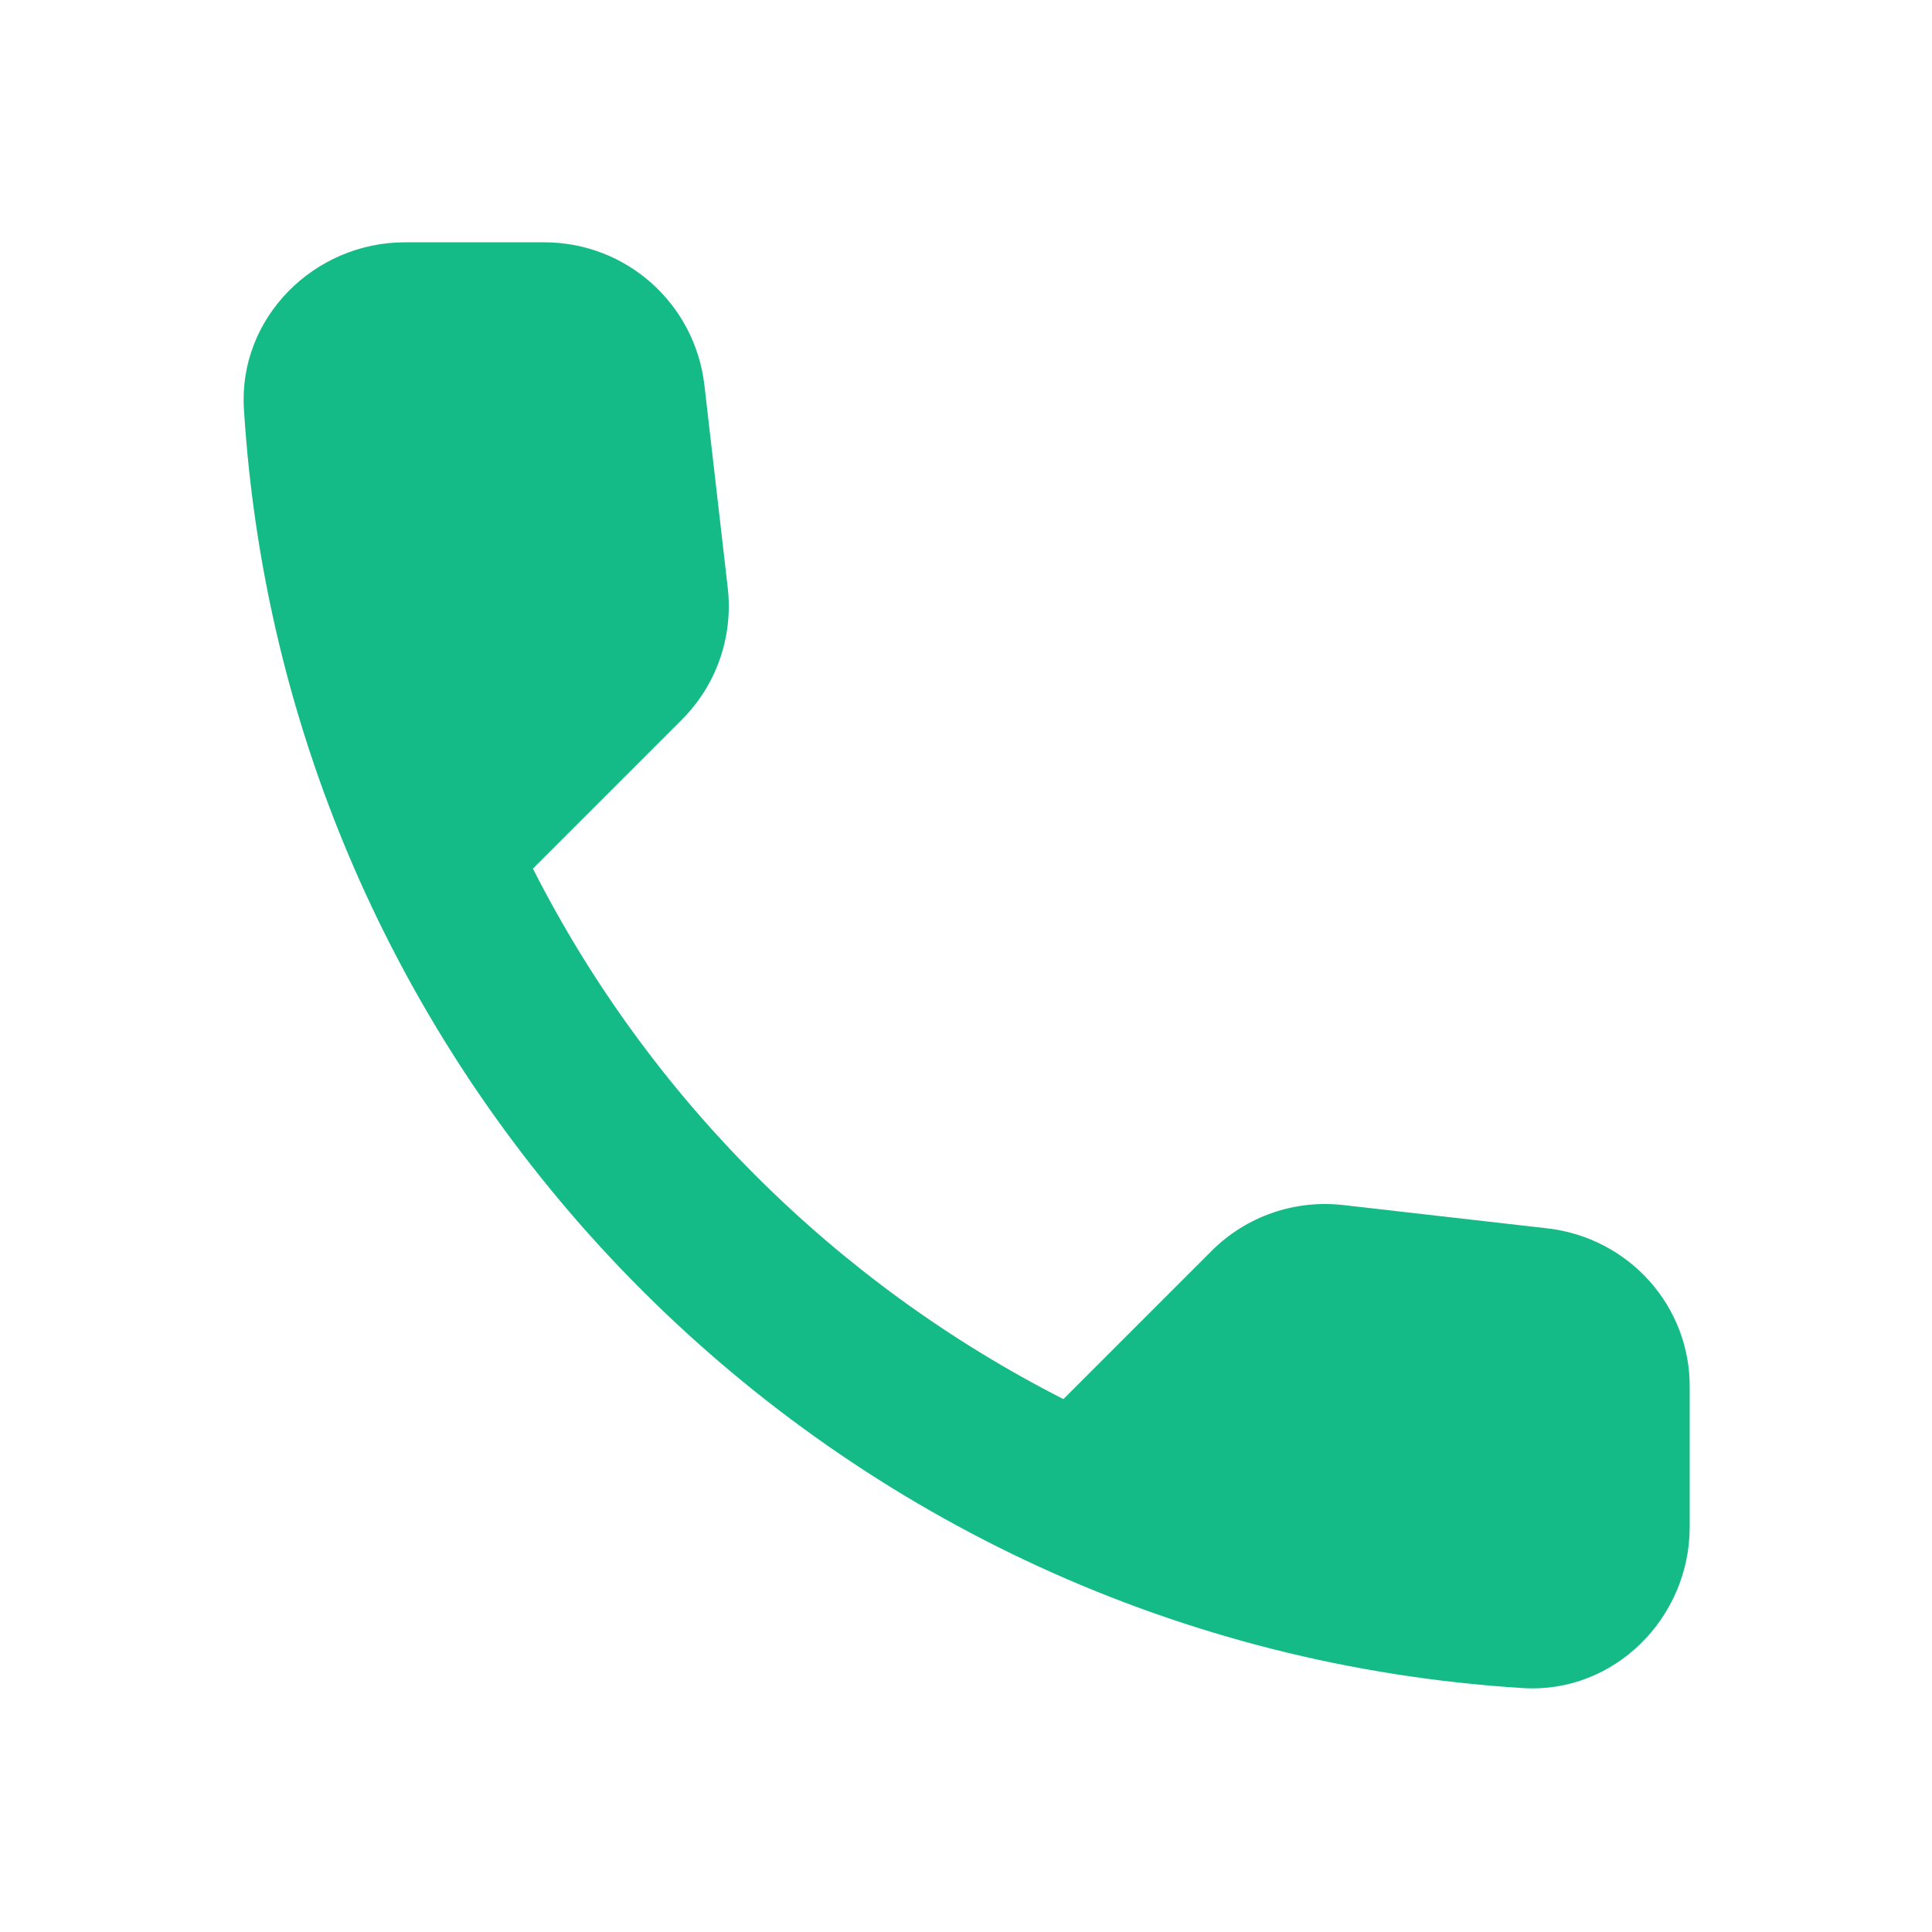
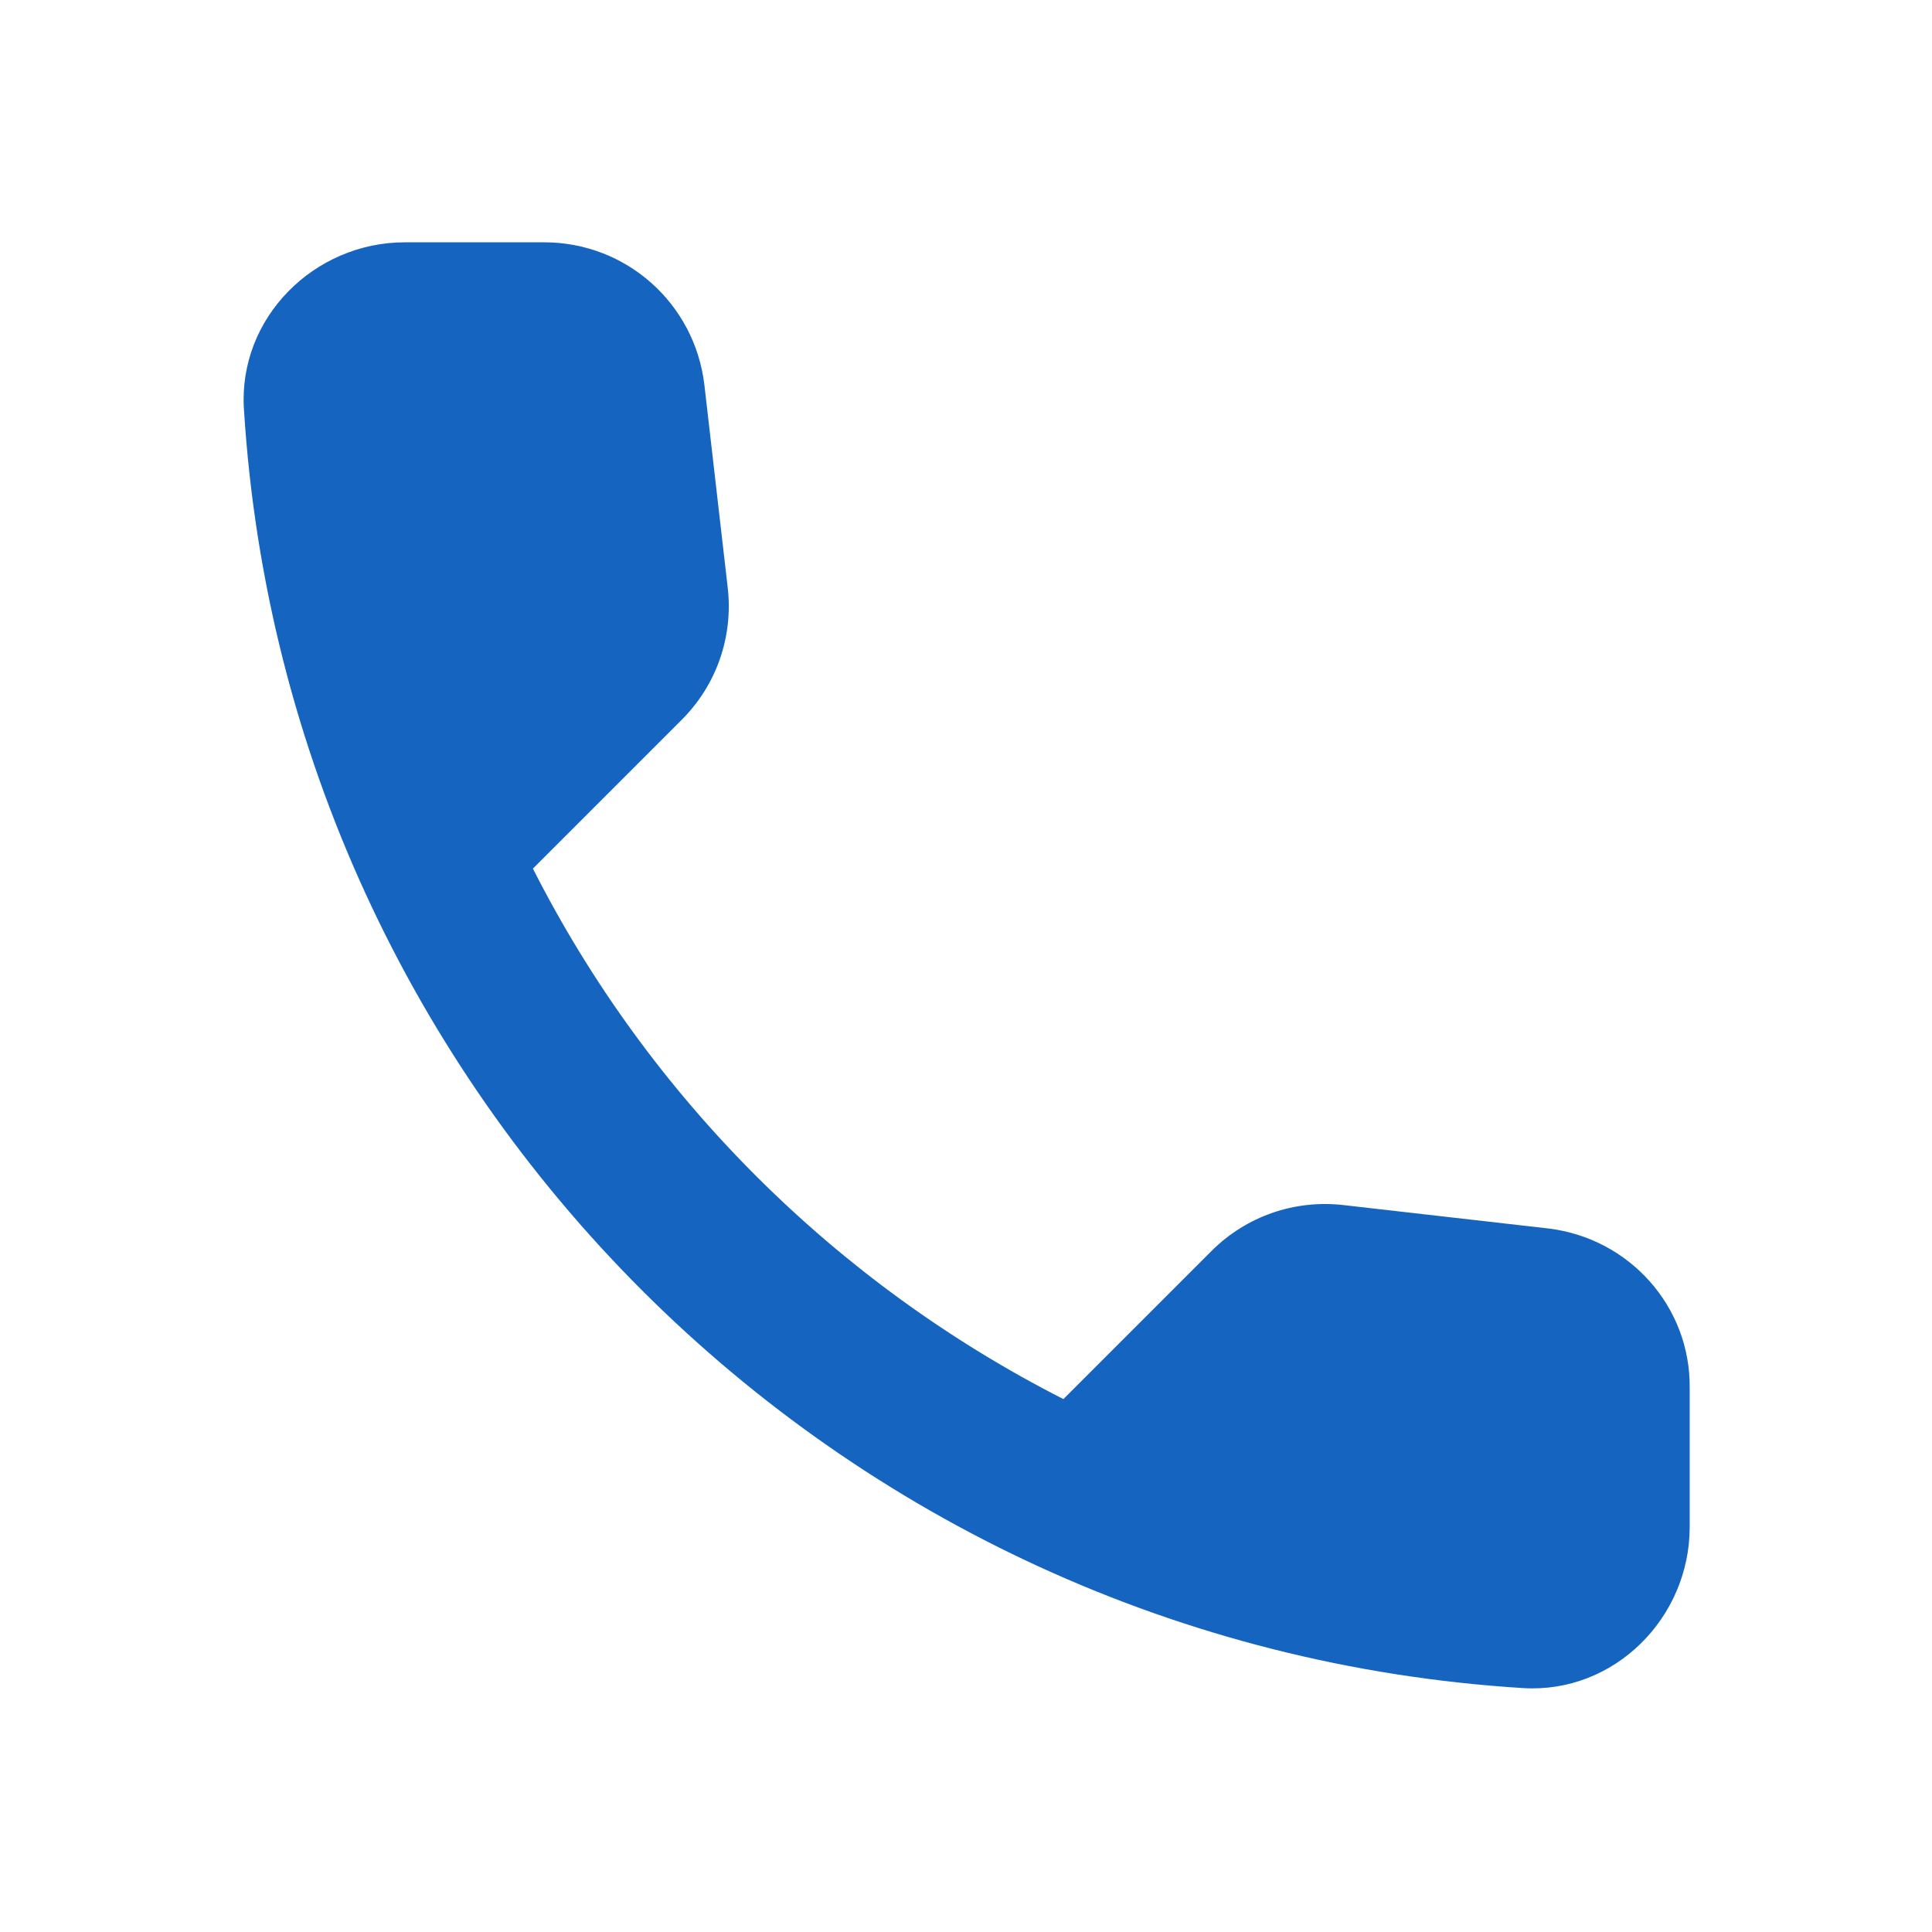
- <svg xmlns="http://www.w3.org/2000/svg" height="24px" viewBox="0 0 24 24" width="24px" fill="#14BB86">
+ <svg xmlns="http://www.w3.org/2000/svg" height="24px" viewBox="0 0 24 24" width="24px" fill="#1565c0">
  <path d="M0 0h24v24H0V0z" fill="none" />
  <path d="M19.23 15.26l-2.54-.29c-.61-.07-1.21.14-1.64.57l-1.84 1.84c-2.83-1.44-5.15-3.75-6.59-6.59l1.85-1.85c.43-.43.64-1.03.57-1.64l-.29-2.52c-.12-1.01-.97-1.77-1.99-1.77H5.03c-1.13 0-2.07.94-2 2.07.53 8.54 7.36 15.36 15.89 15.89 1.13.07 2.07-.87 2.07-2v-1.73c.01-1.01-.75-1.86-1.76-1.98z" />
</svg>
